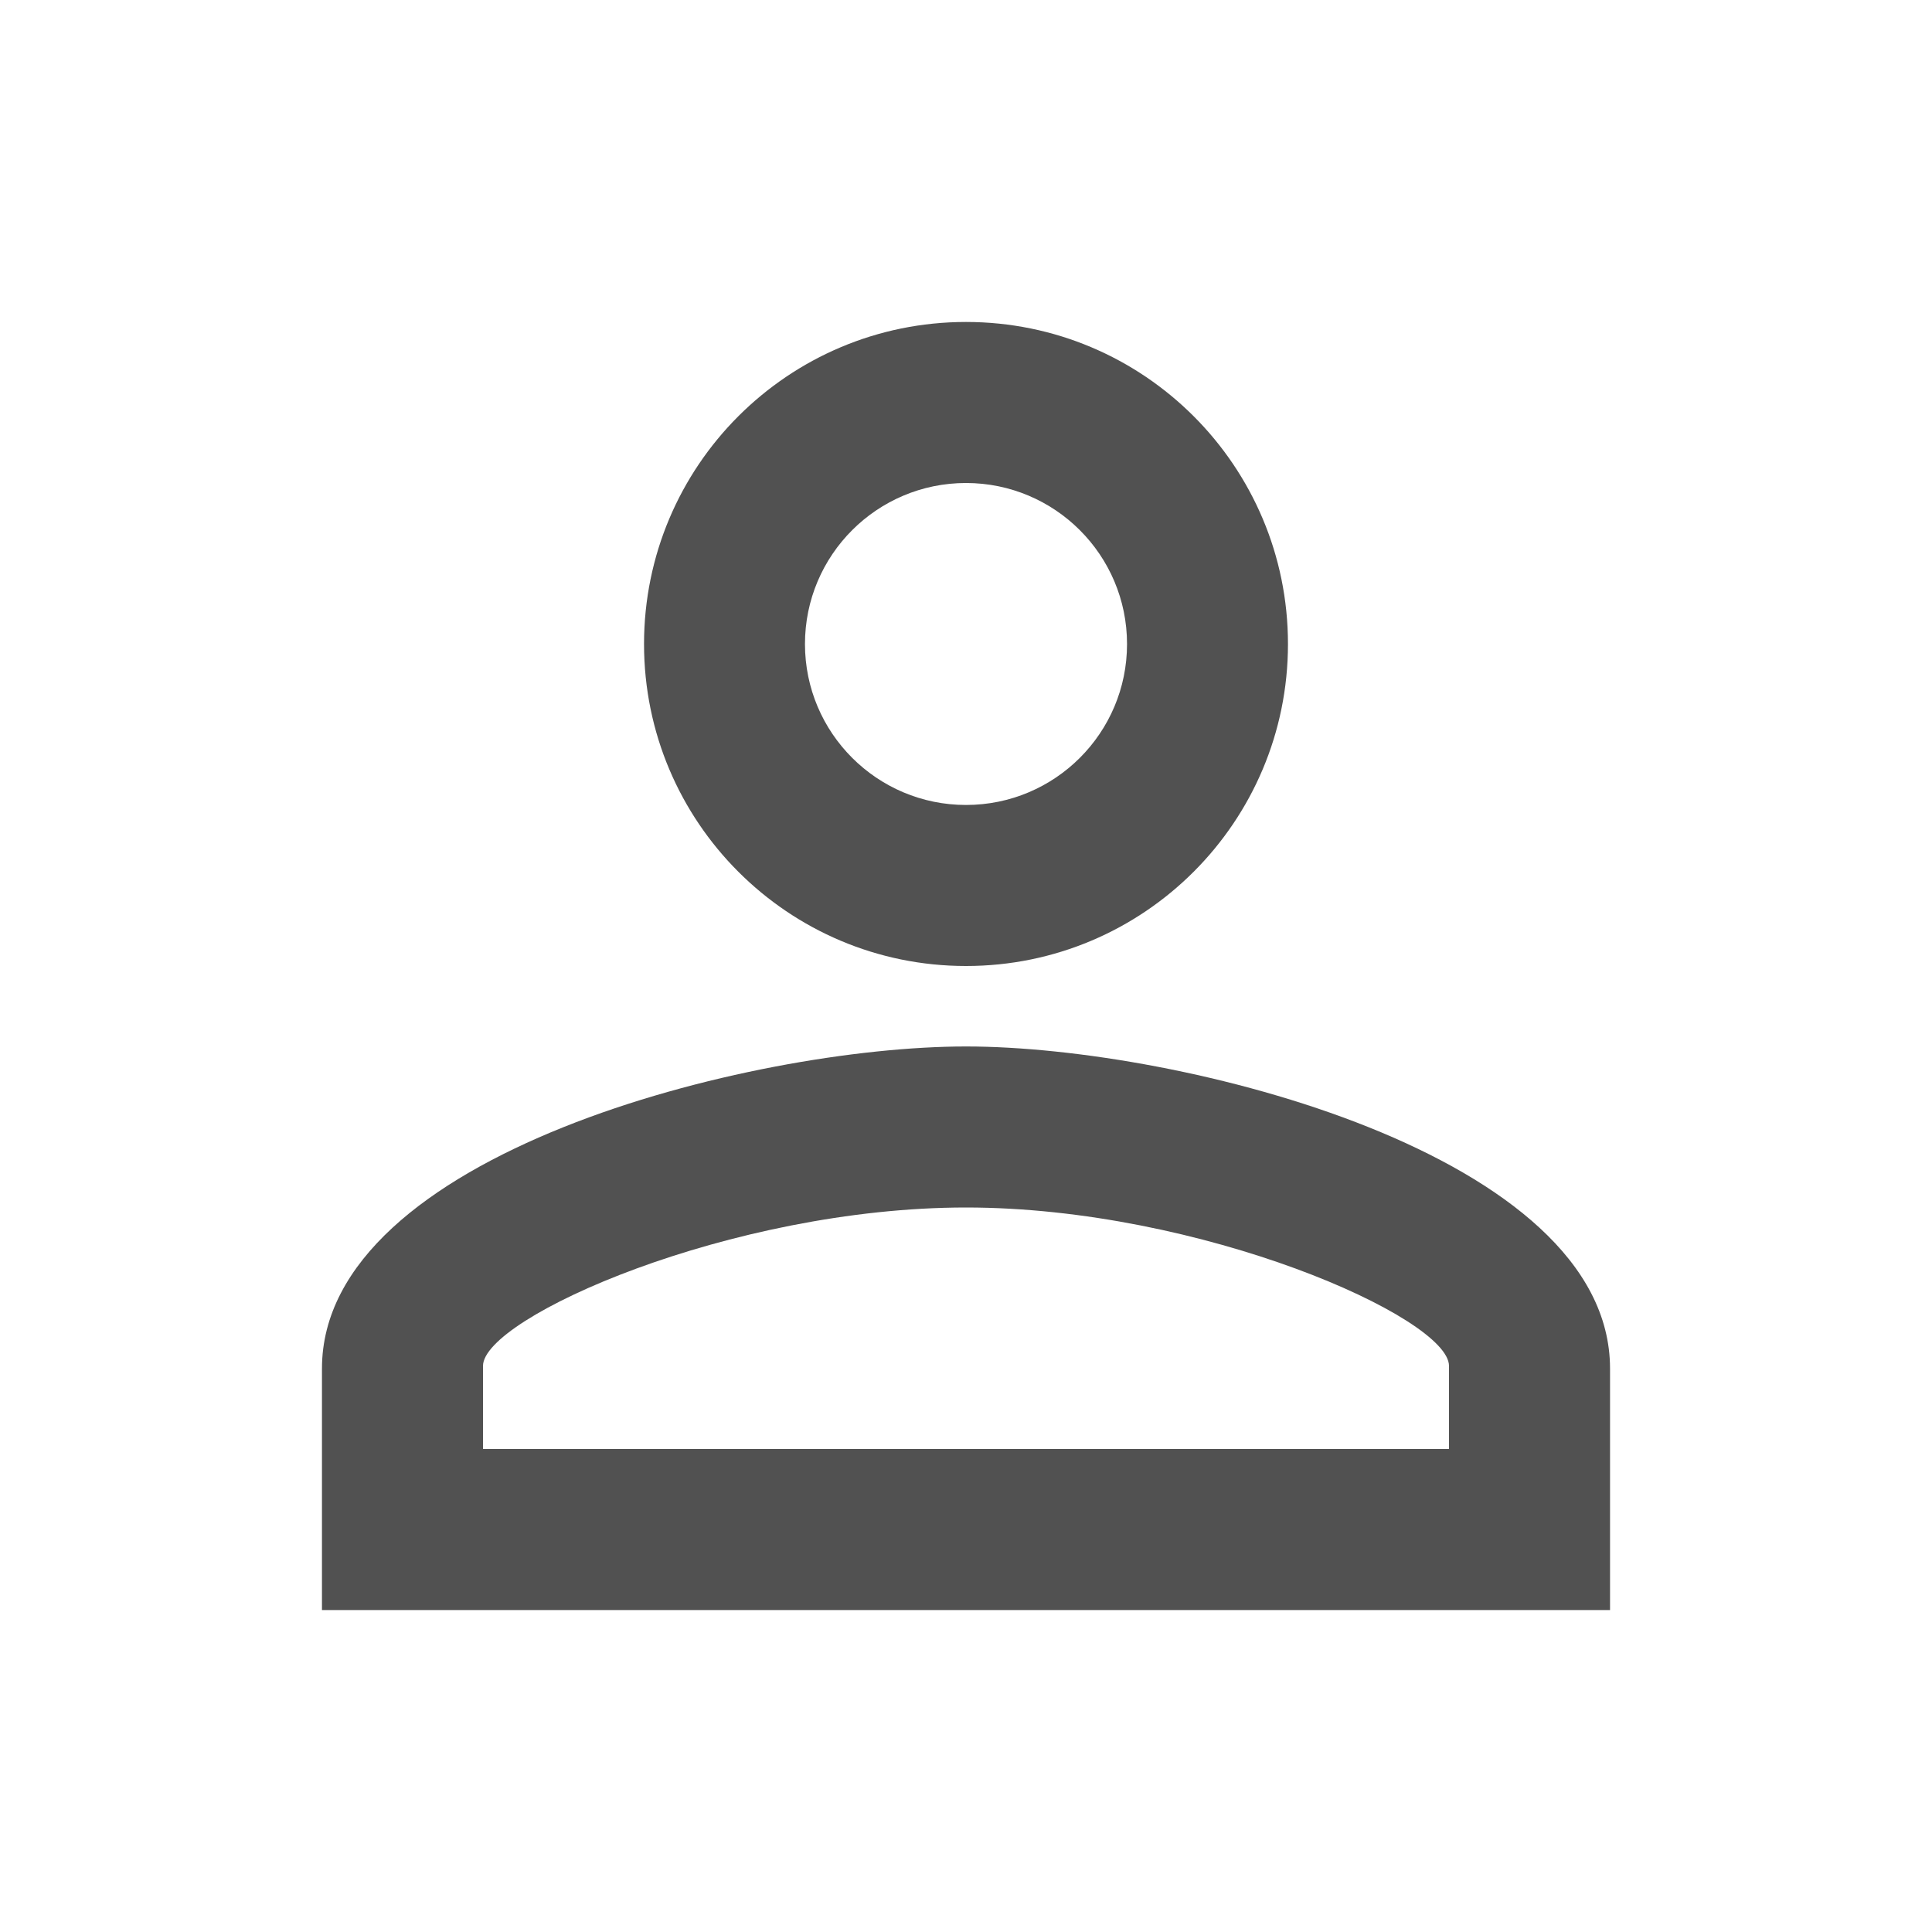
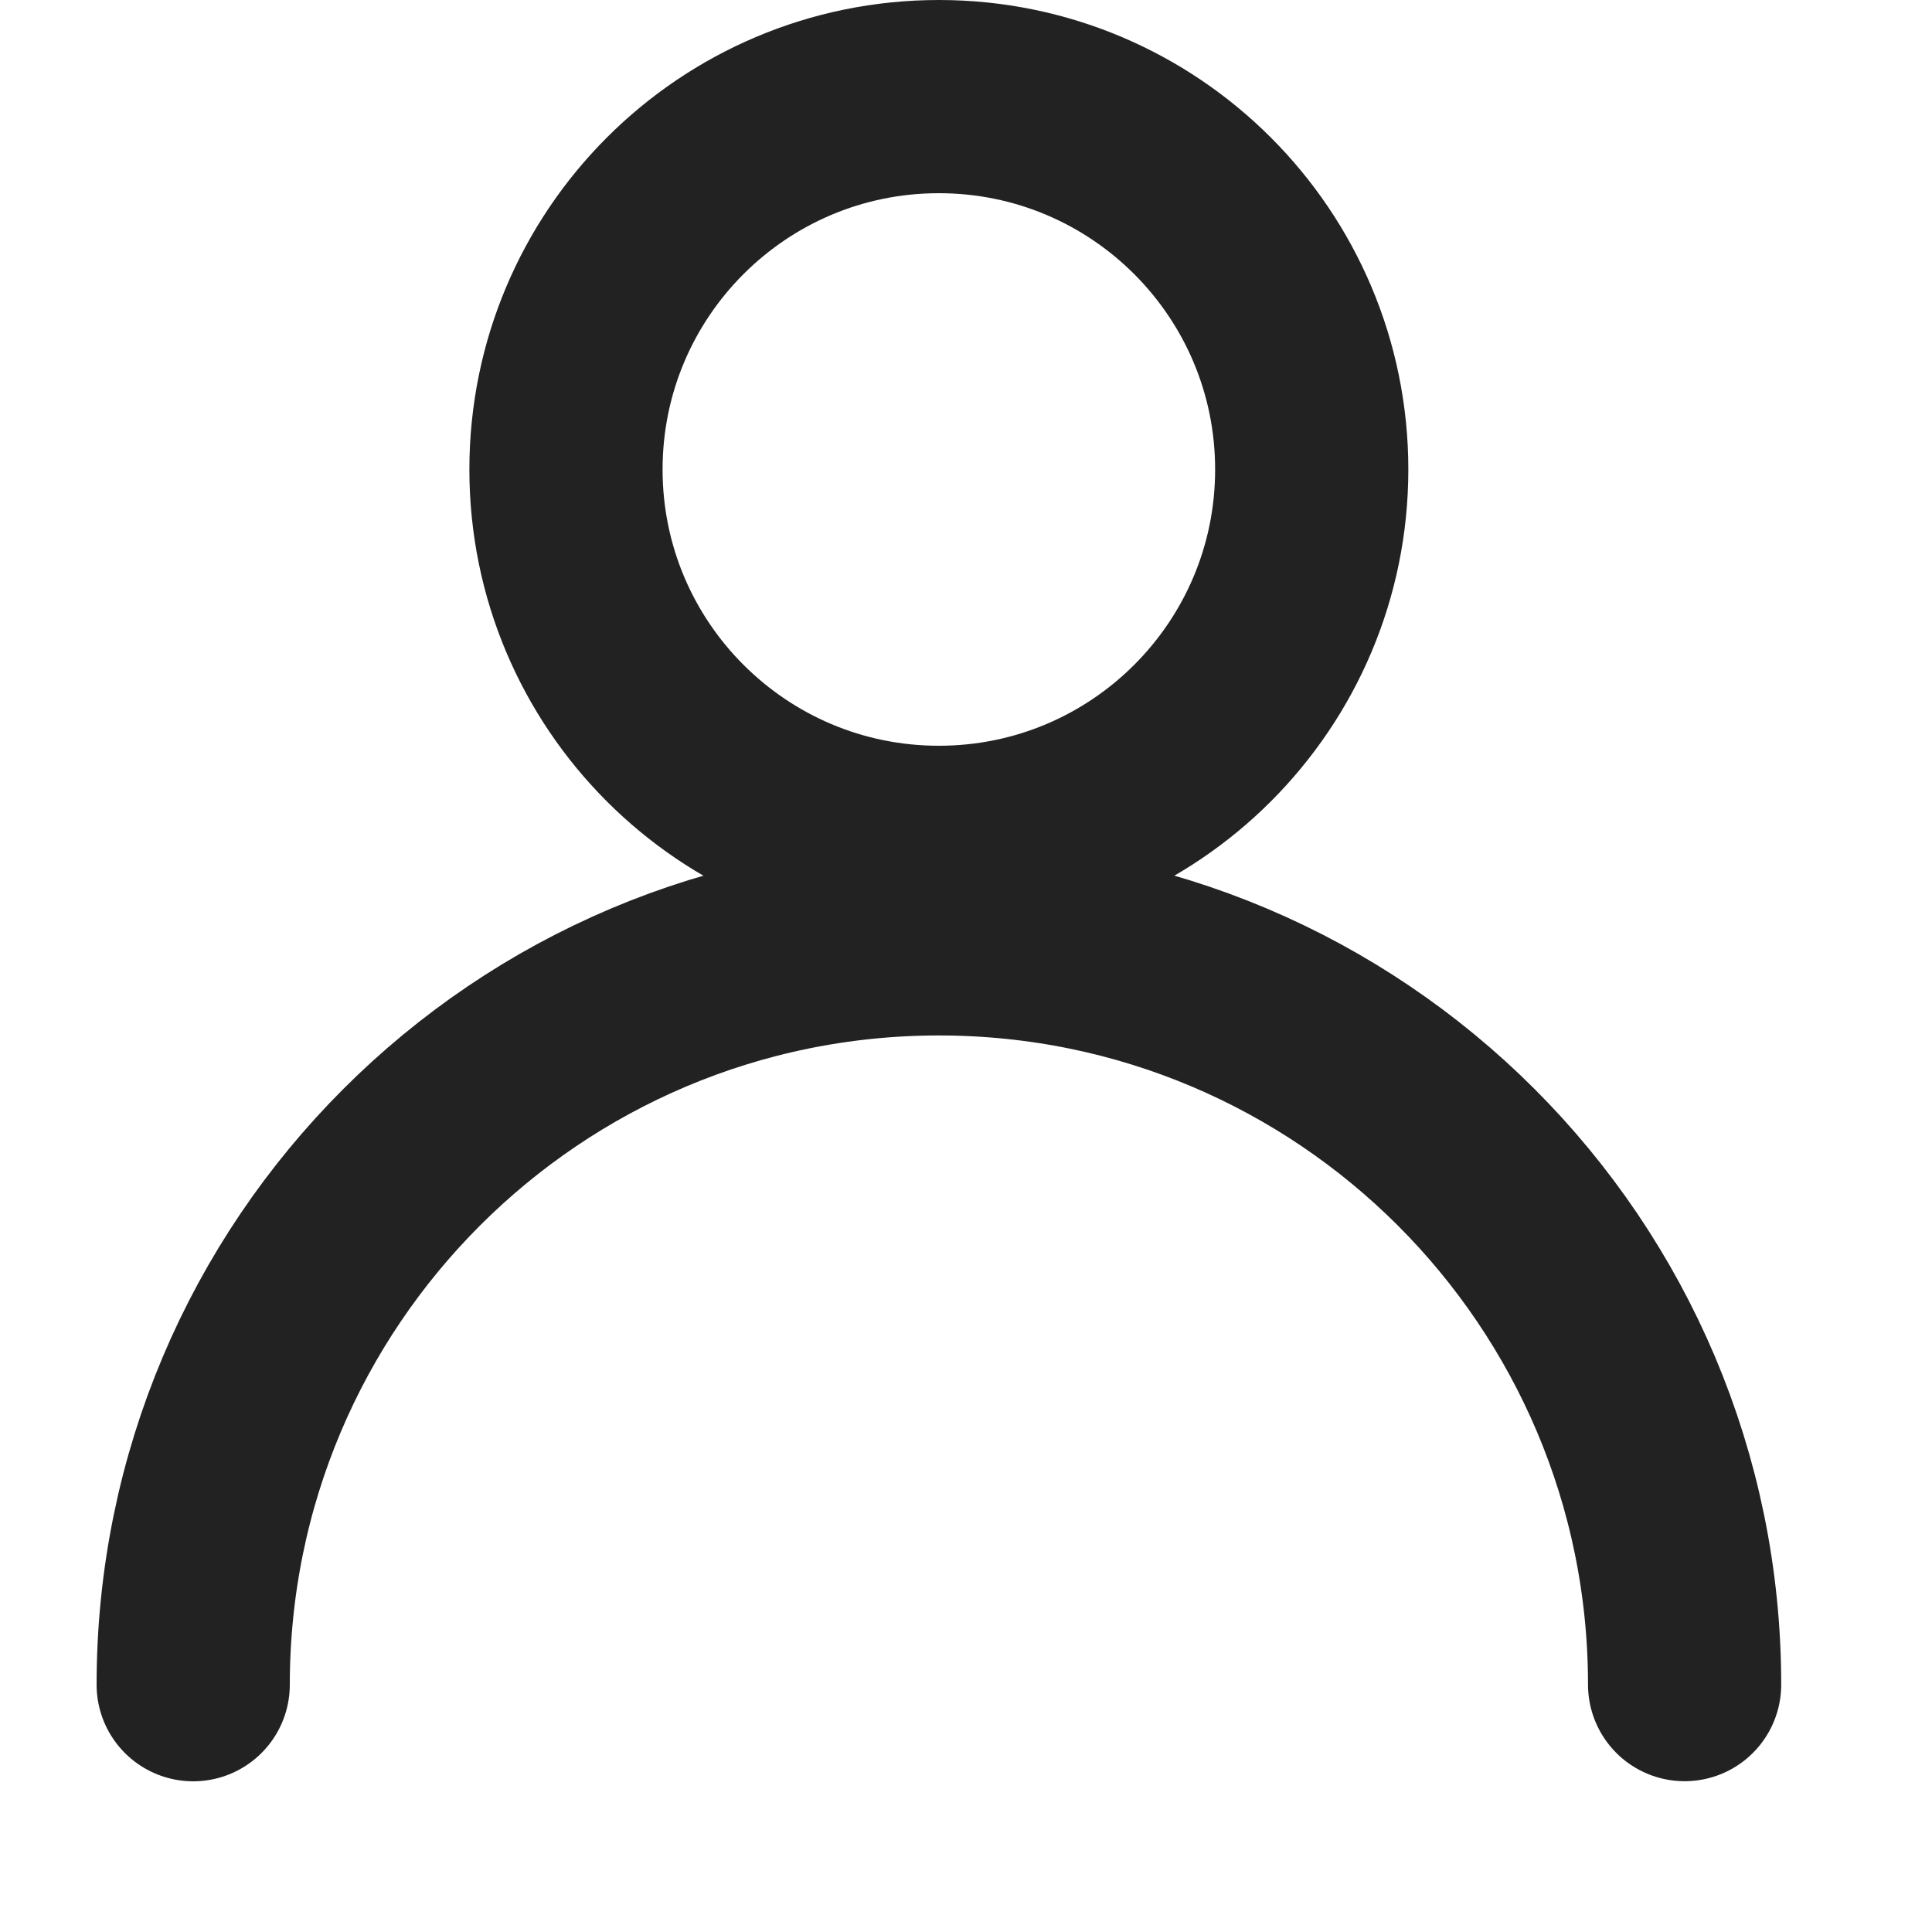
<svg xmlns="http://www.w3.org/2000/svg" width="20" height="20" viewBox="0 0 20 20">
  <g fill="none" fill-rule="evenodd">
    <g>
      <g>
        <g>
          <g>
-             <path d="M0 0L20 0 20 20 0 20z" transform="translate(-1330 -22) translate(48 16) translate(1282 6)" />
-             <path fill="#515151" fill-rule="nonzero" d="M10 5c.92 0 1.667.746 1.667 1.667 0 .92-.746 1.666-1.667 1.666-.92 0-1.667-.746-1.667-1.666C8.333 5.746 9.08 5 10 5m0 7.5c2.434 0 5 1.14 5 1.64V15H5v-.86c0-.5 2.566-1.64 5-1.64m0-9.167c-1.842 0-3.333 1.492-3.333 3.334C6.667 8.508 8.158 10 10 10s3.333-1.492 3.333-3.333c0-1.842-1.491-3.334-3.333-3.334zm0 7.5c-2.225 0-6.667 1.117-6.667 3.334v2.5h13.334v-2.5c0-2.217-4.442-3.334-6.667-3.334z" transform="translate(-1330 -22) translate(48 16) translate(1282 6)" />
+             <g>
+               <path d="M0 0L20 0 20 20 0 20z" transform="translate(-1552 -22) translate(1508 14) translate(44 8)" />
+               <g stroke="#222" stroke-linecap="round" stroke-linejoin="round" stroke-width="2">
+                 <g transform="translate(-1552 -22) translate(1508 14) translate(44 8) translate(2 1)">
+                   <circle cx="7.719" cy="3.86" r="3.86" />
+                   <path d="M15.439 16.439c0-4.264-3.456-7.72-7.72-7.72C3.456 8.72 0 12.175 0 16.44" />
+                 </g>
+               </g>
+             </g>
          </g>
        </g>
      </g>
    </g>
  </g>
</svg>
